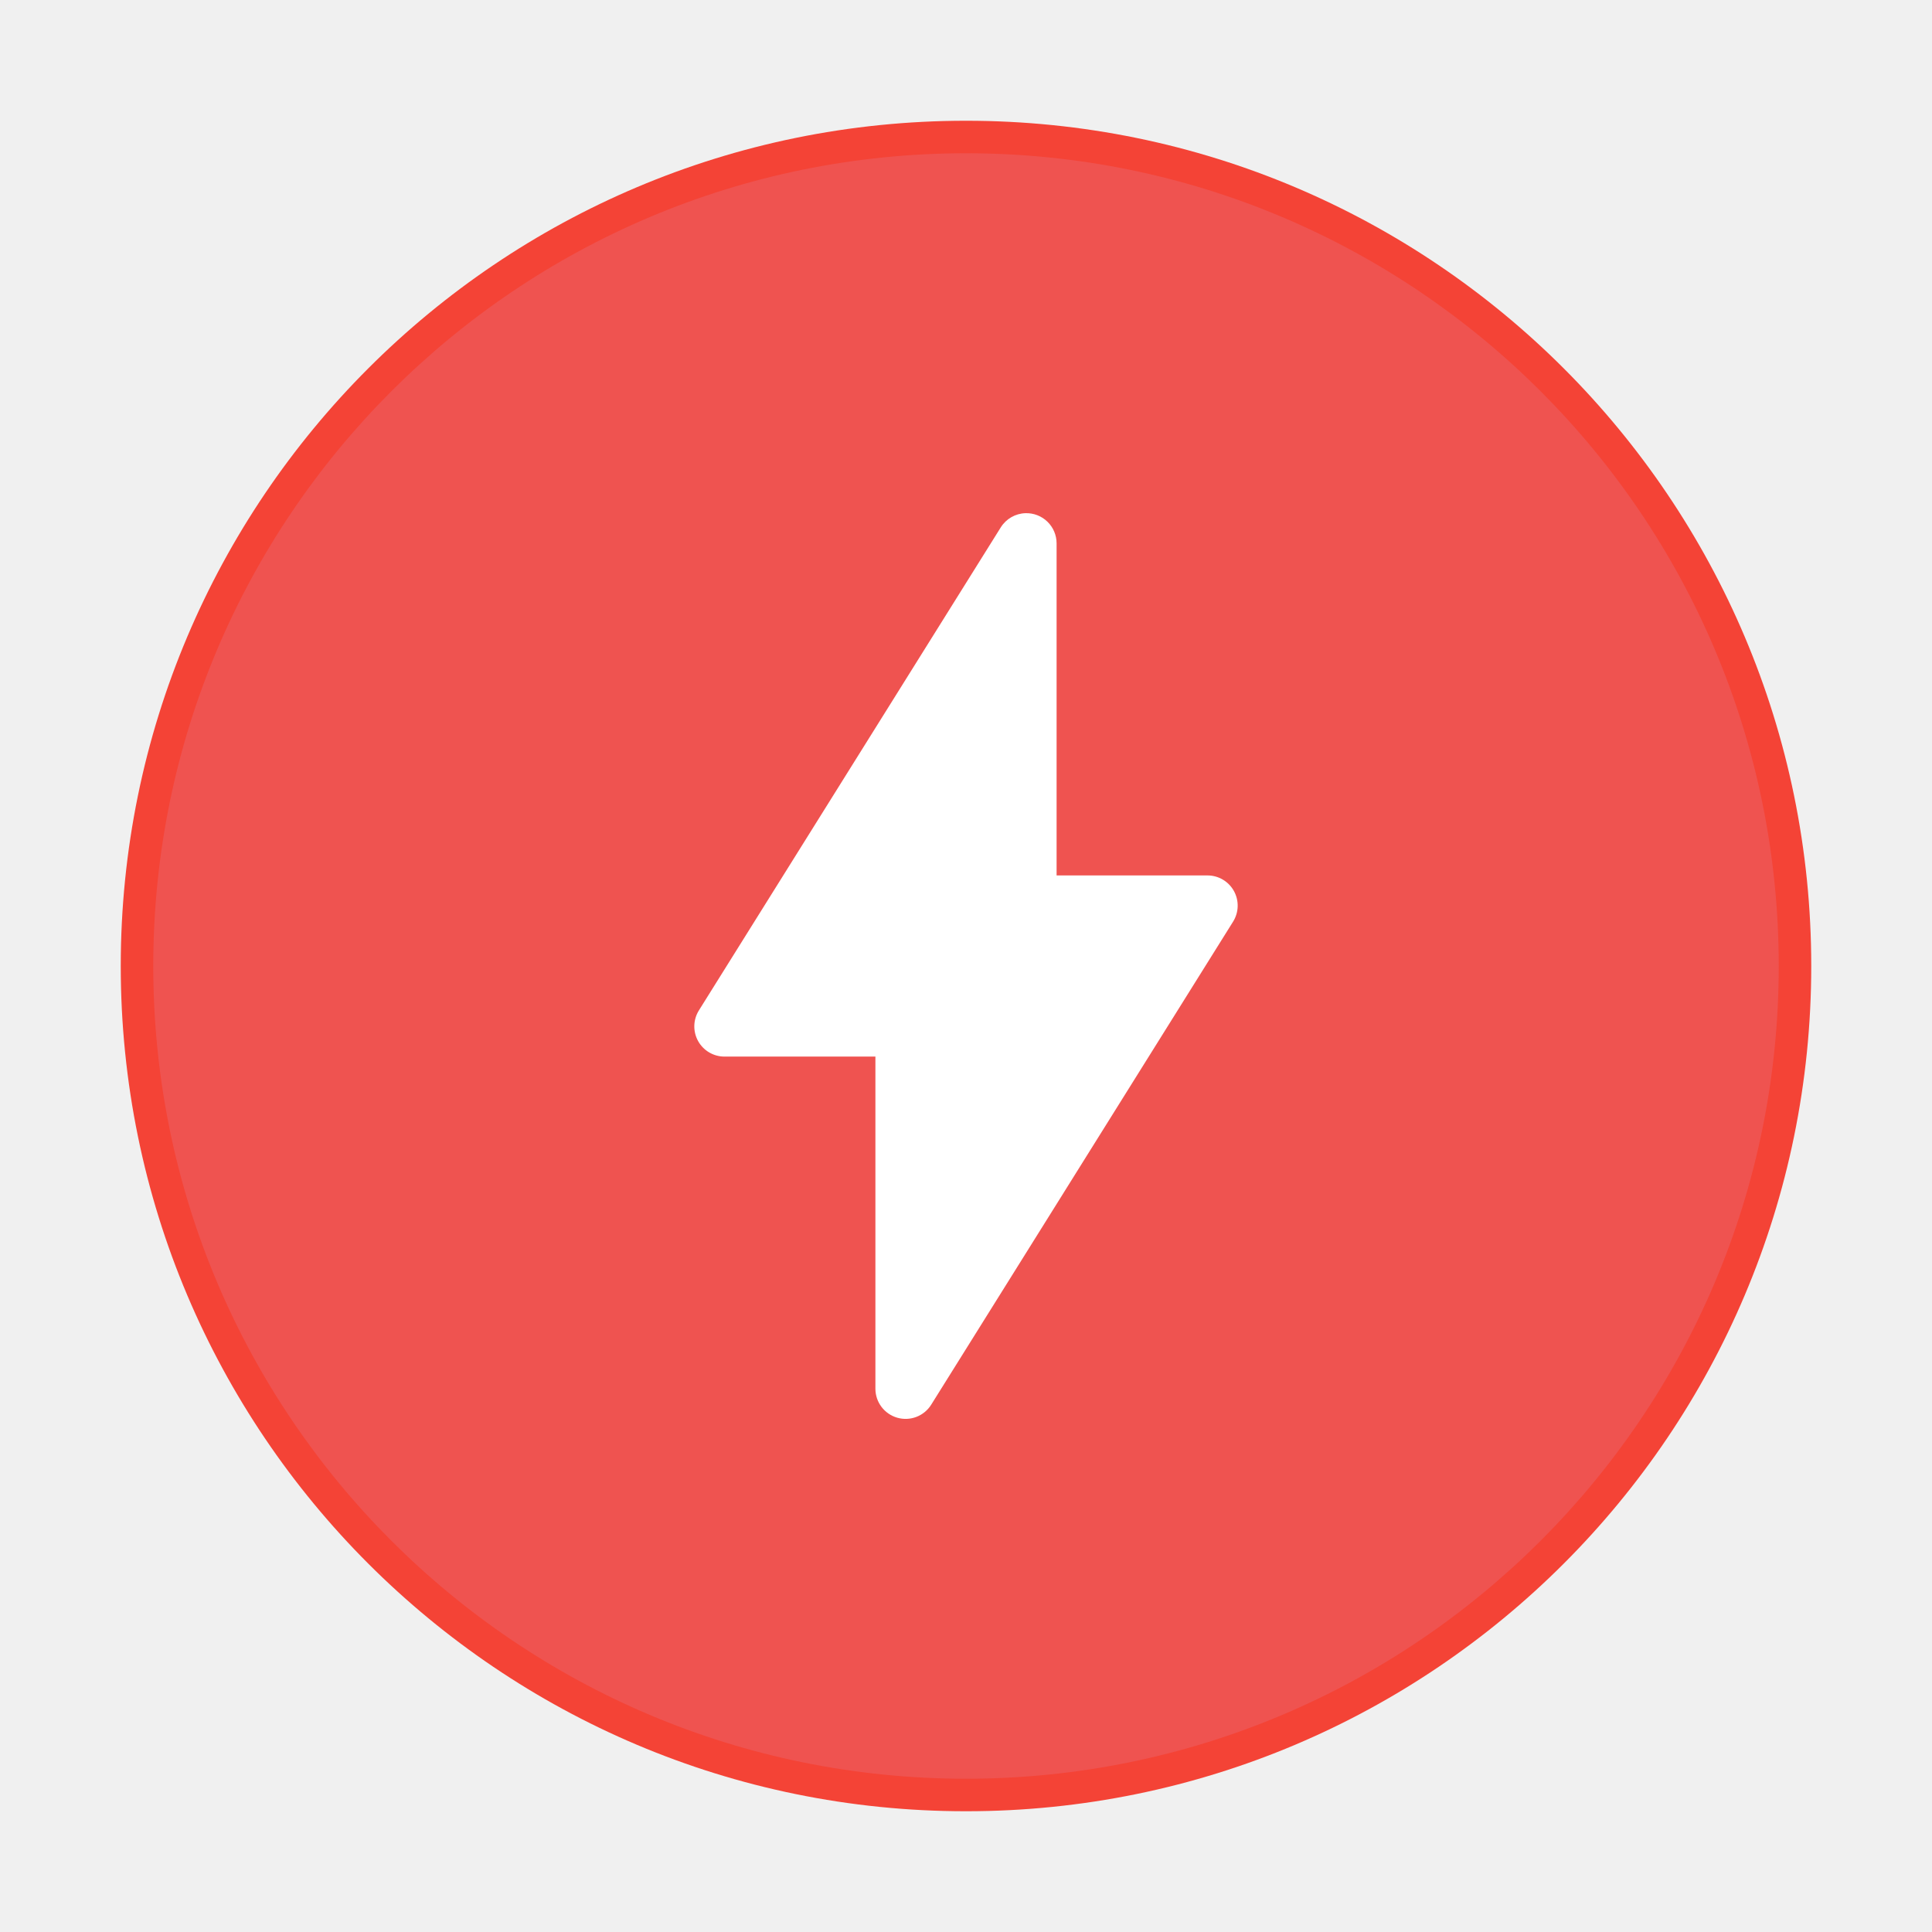
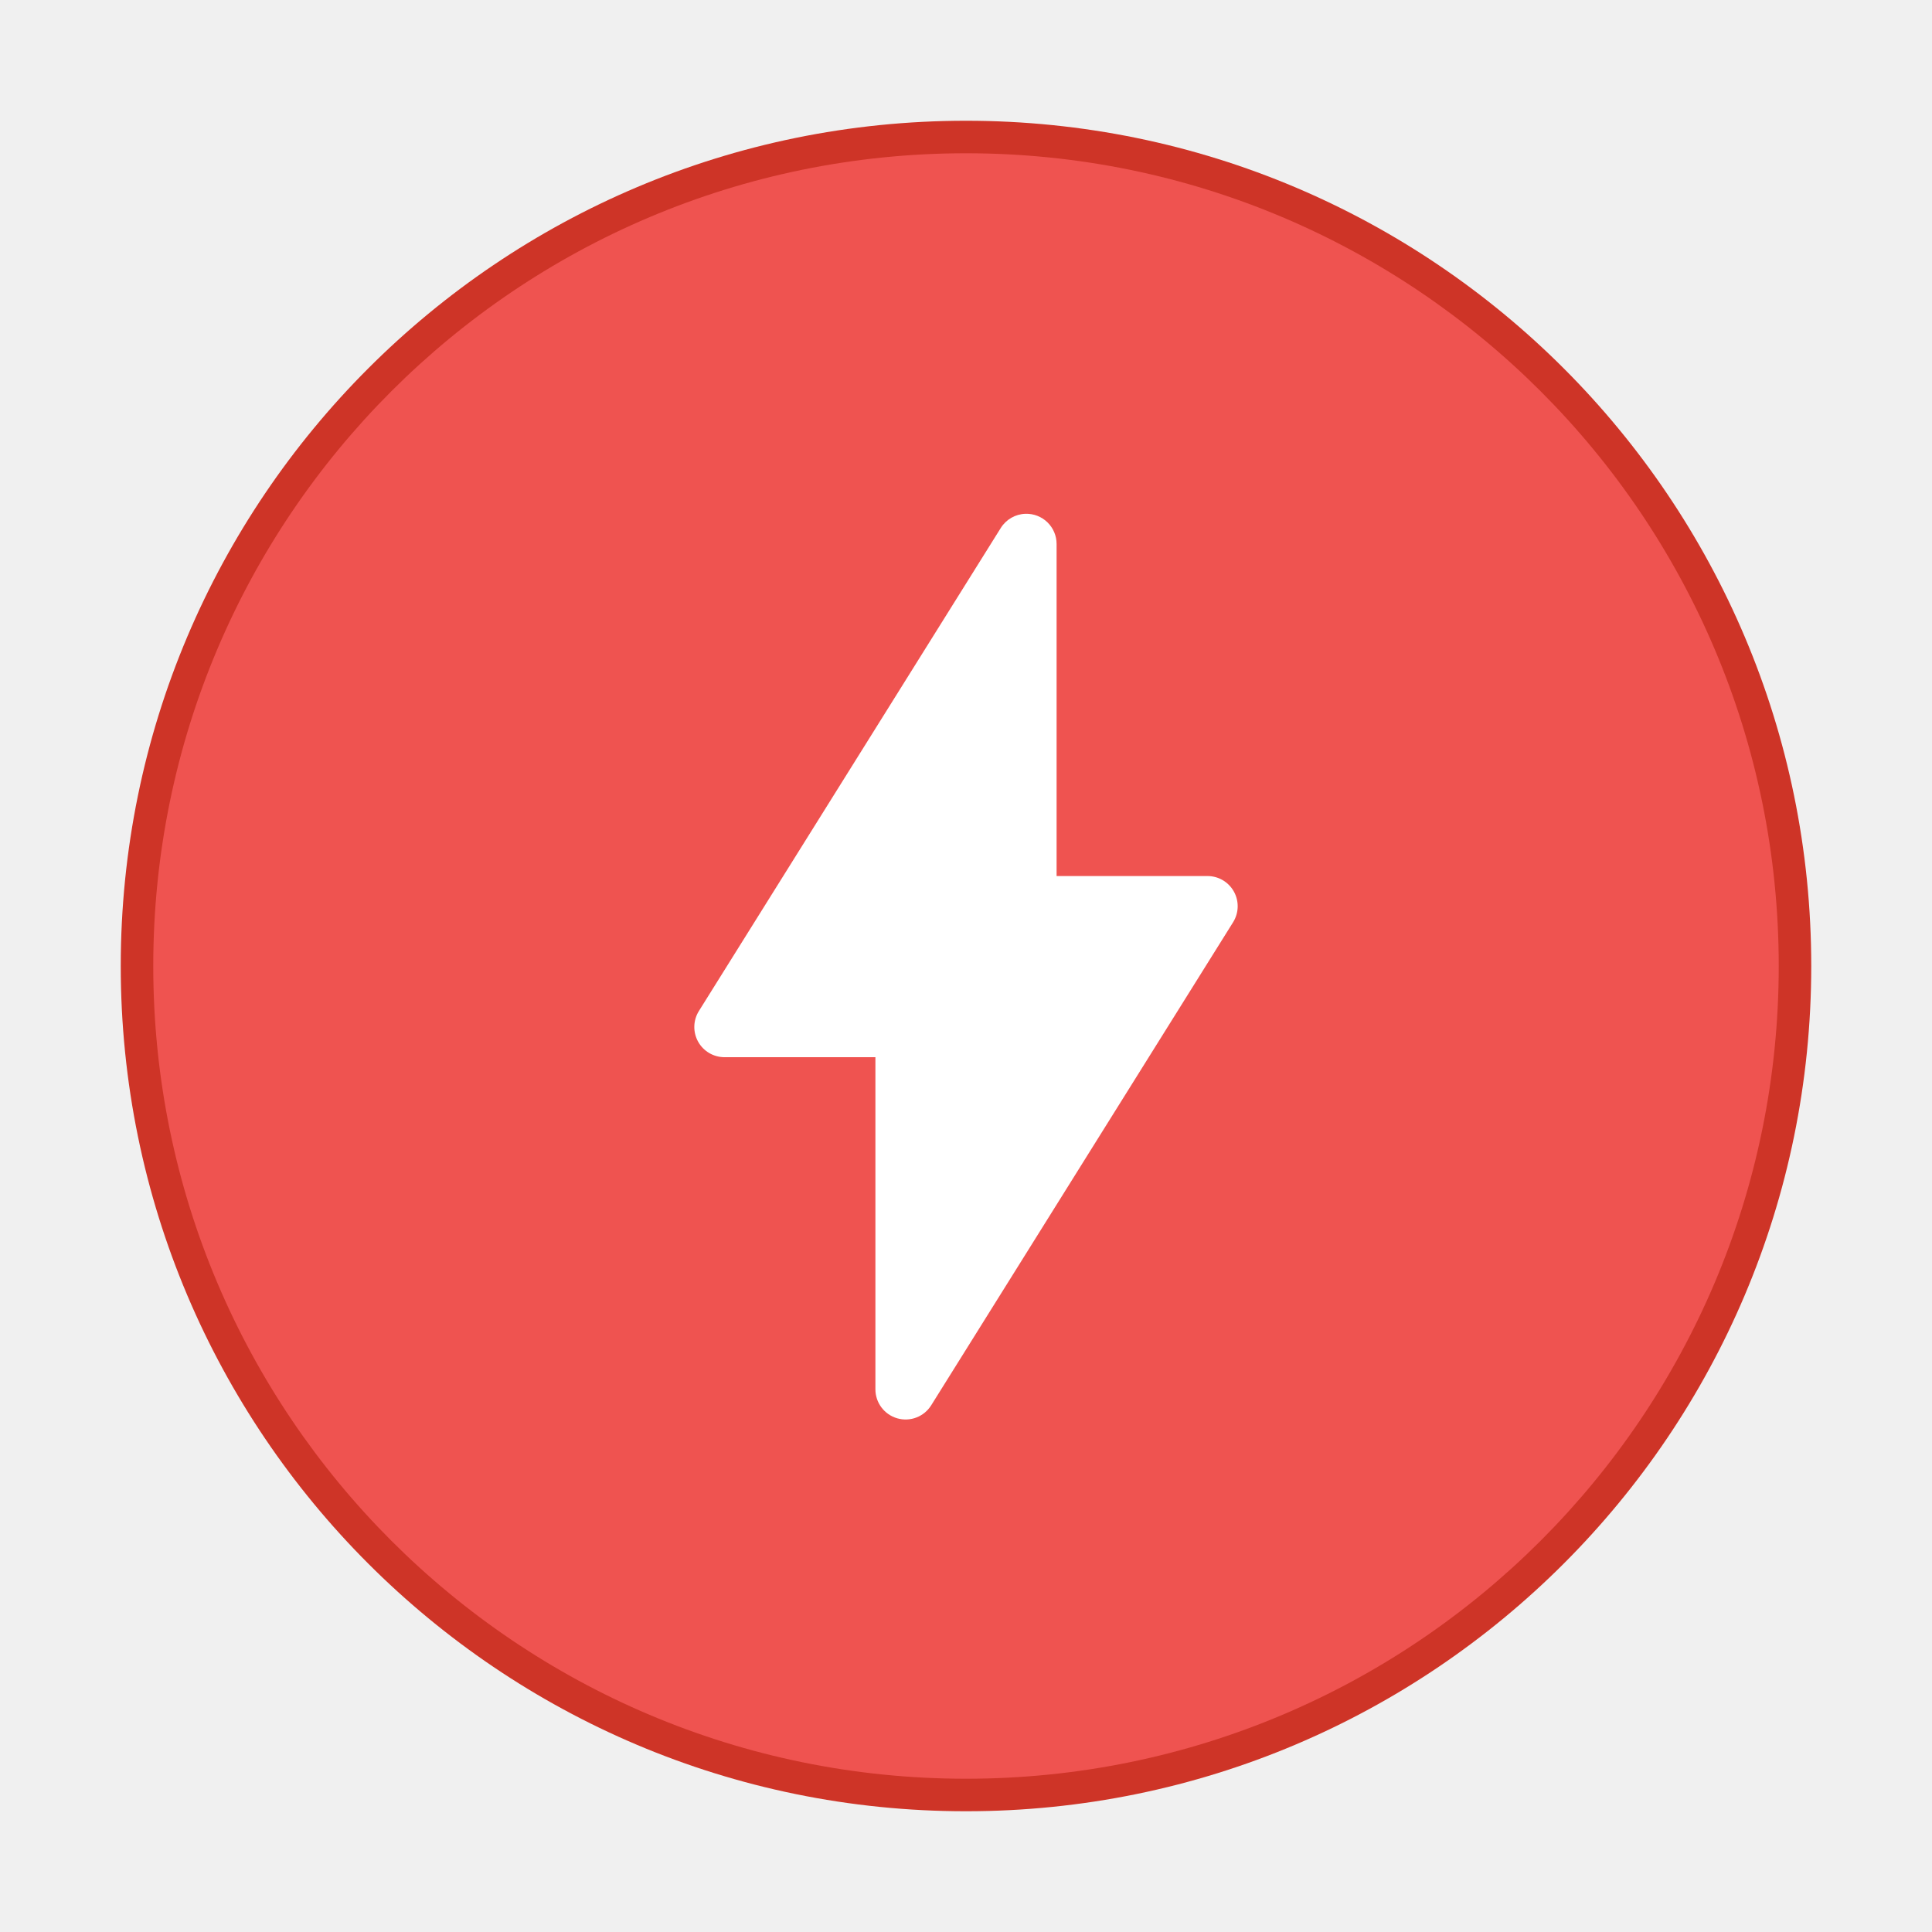
- <svg xmlns="http://www.w3.org/2000/svg" width="64" height="64">
-   <g transform="translate(0 -1058.52)">
-     <circle cx="32" cy="1090.52" r="28" fill="#f44336" />
-     <circle r="26.923" cy="1090.52" cx="32" fill="#ef5350" />
-     <path style="line-height:normal;text-indent:0;text-align:start;text-decoration-line:none;text-decoration-style:solid;text-decoration-color:#000;text-transform:none;white-space:normal;isolation:auto;mix-blend-mode:normal;solid-color:#000;solid-opacity:1" d="M33.97 1075.52a1 1 0 0 0-.818.47l-10 16.001a1 1 0 0 0 .847 1.53h5v11a1 1 0 0 0 1.849.53l10-16.001a1 1 0 0 0-.847-1.53h-5v-11a1 1 0 0 0-1.03-1z" color="#000" font-weight="400" font-family="sans-serif" overflow="visible" fill="#fff" fill-rule="evenodd" />
+ <svg xmlns="http://www.w3.org/2000/svg" width="64" height="64" version="1.1">
+   <g transform="translate(0 -1058.5)">
+     <circle cx="32" cy="1090.5" r="28" fill="#ce3427" />
+     <circle cx="32" cy="1090.5" r="26.923" fill="#ef5350" />
+     <path d="M33.97 1075.52a1 1 0 0 0-.818.47l-10 16.001a1 1 0 0 0 .847 1.53h5v11a1 1 0 0 0 1.849.53l10-16.001a1 1 0 0 0-.847-1.53h-5v-11a1 1 0 0 0-1.03-1z" fill="#fff" fill-rule="evenodd" font-family="sans-serif" font-weight="400" overflow="visible" style="isolation:auto;mix-blend-mode:normal;text-decoration-color:#000;text-decoration-line:none;text-decoration-style:solid;text-indent:0;text-transform:none;white-space:normal" />
  </g>
</svg>
